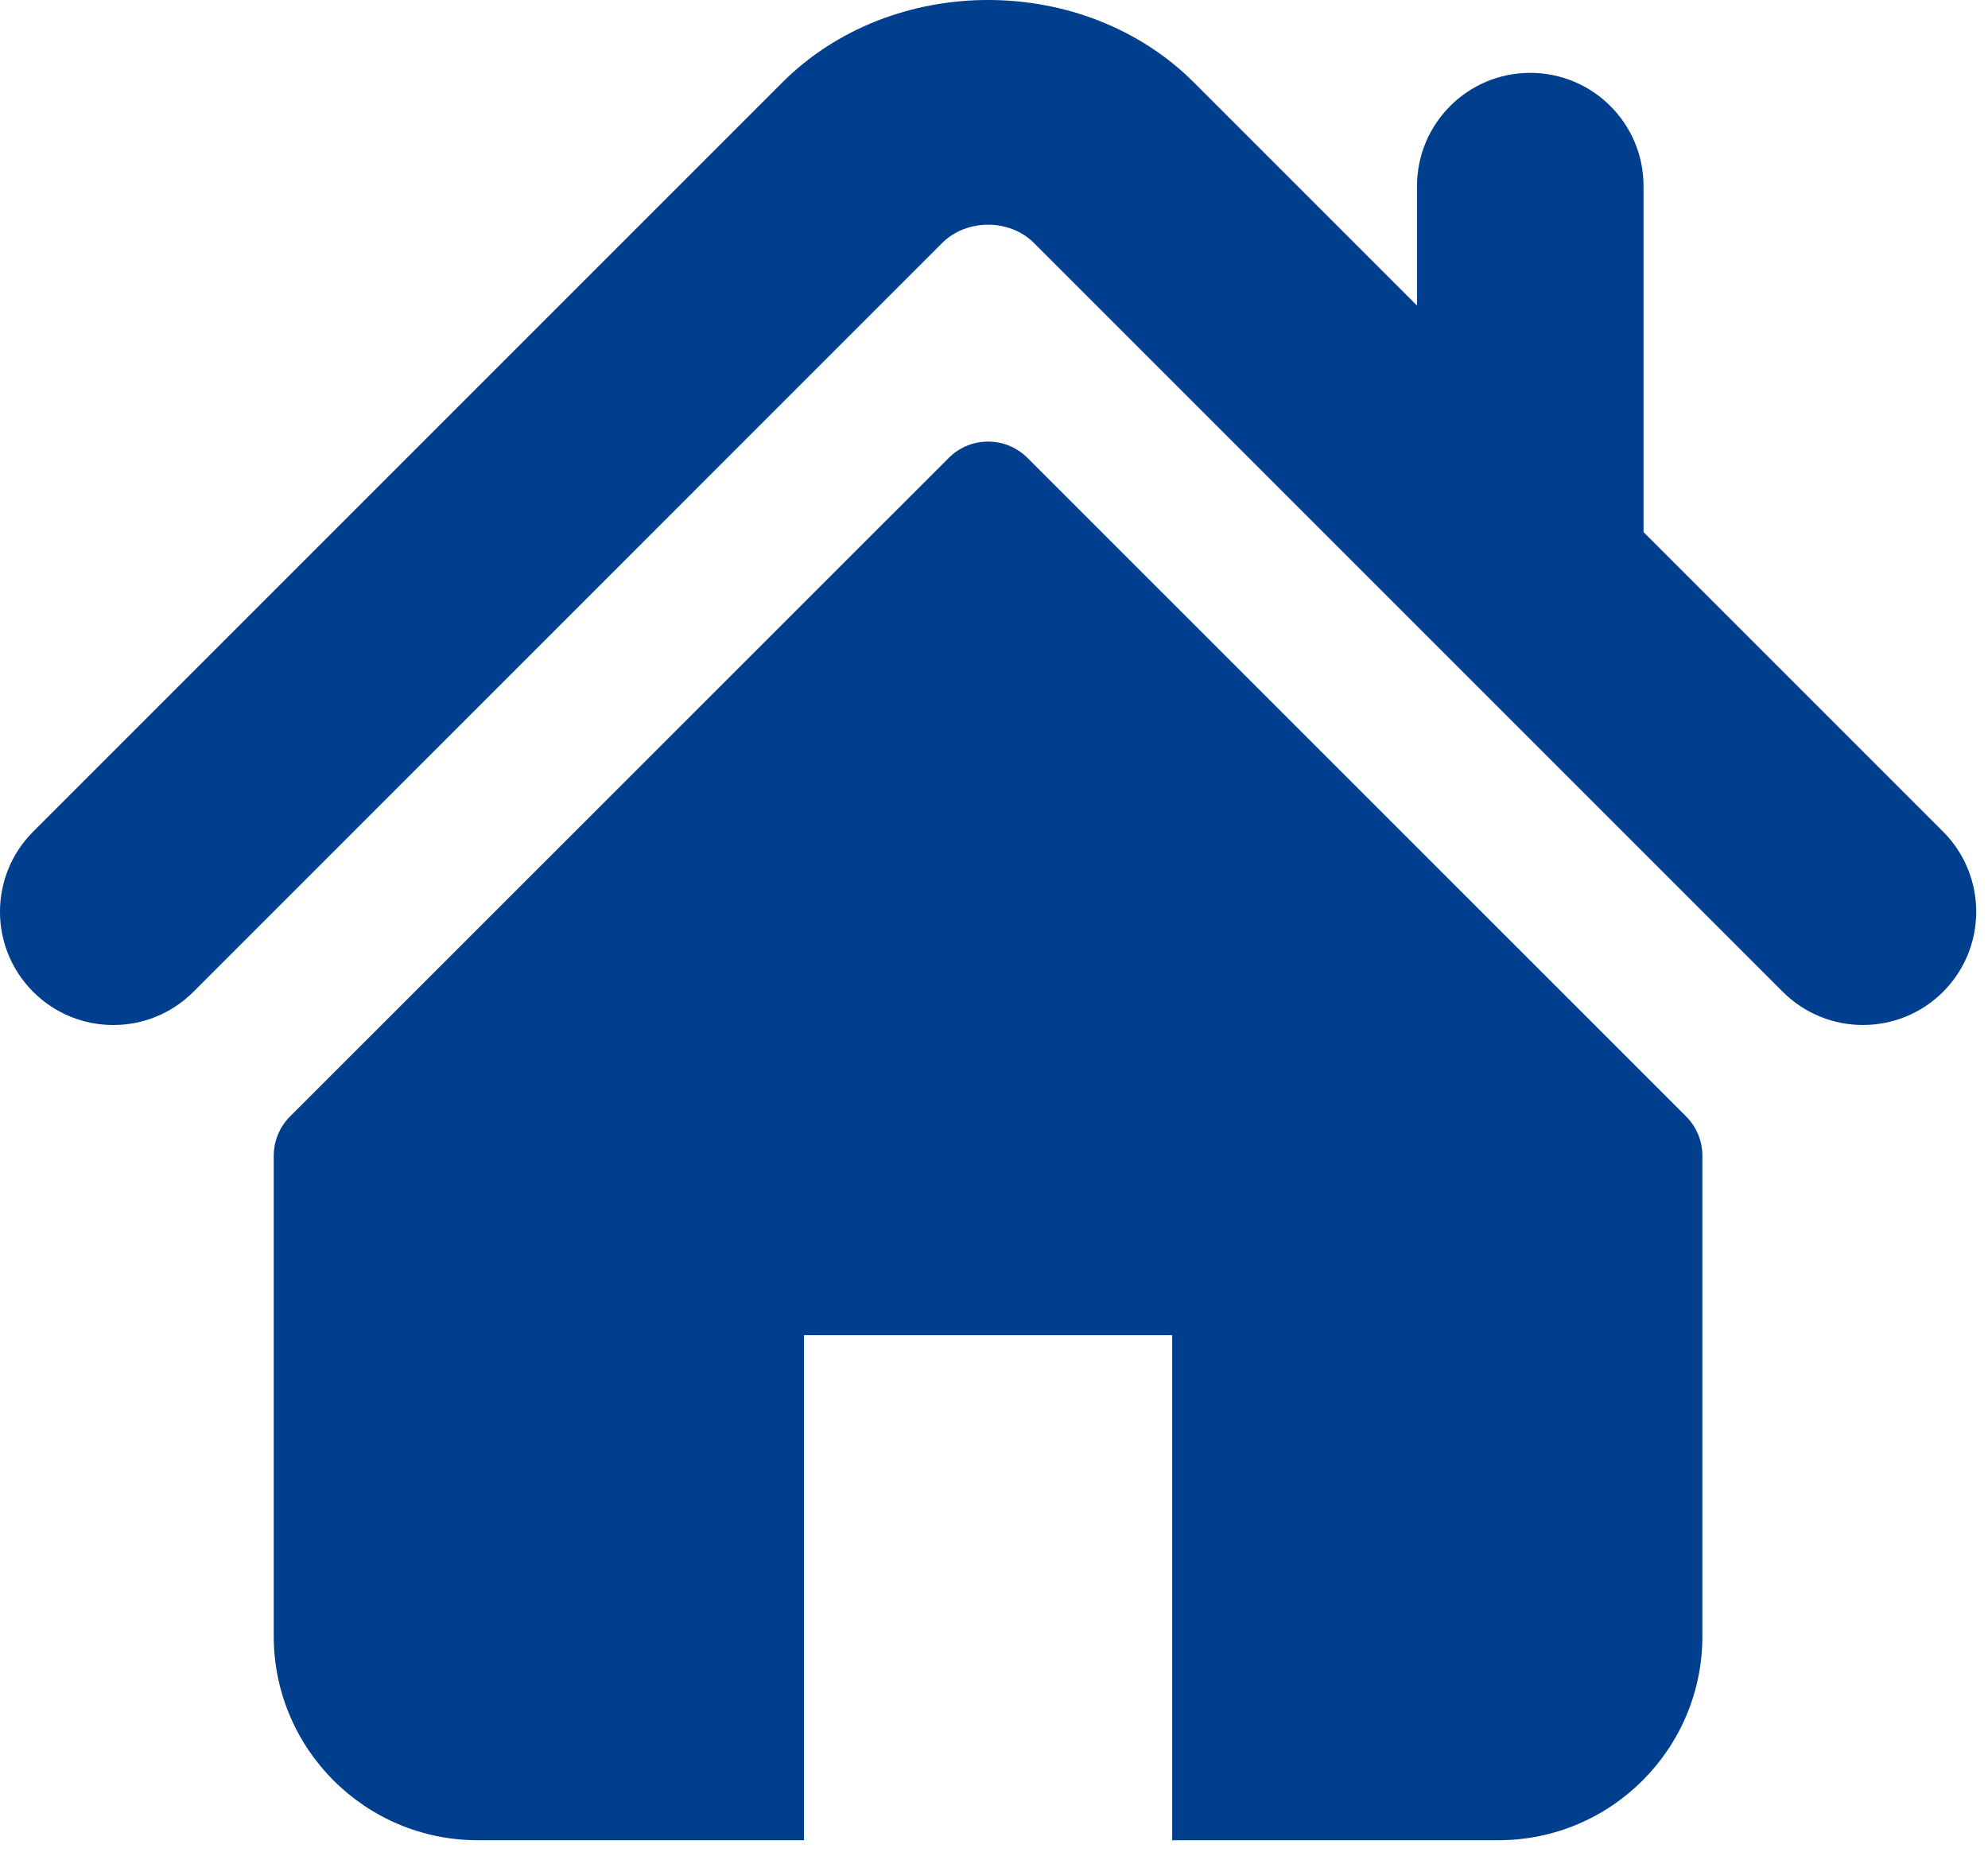
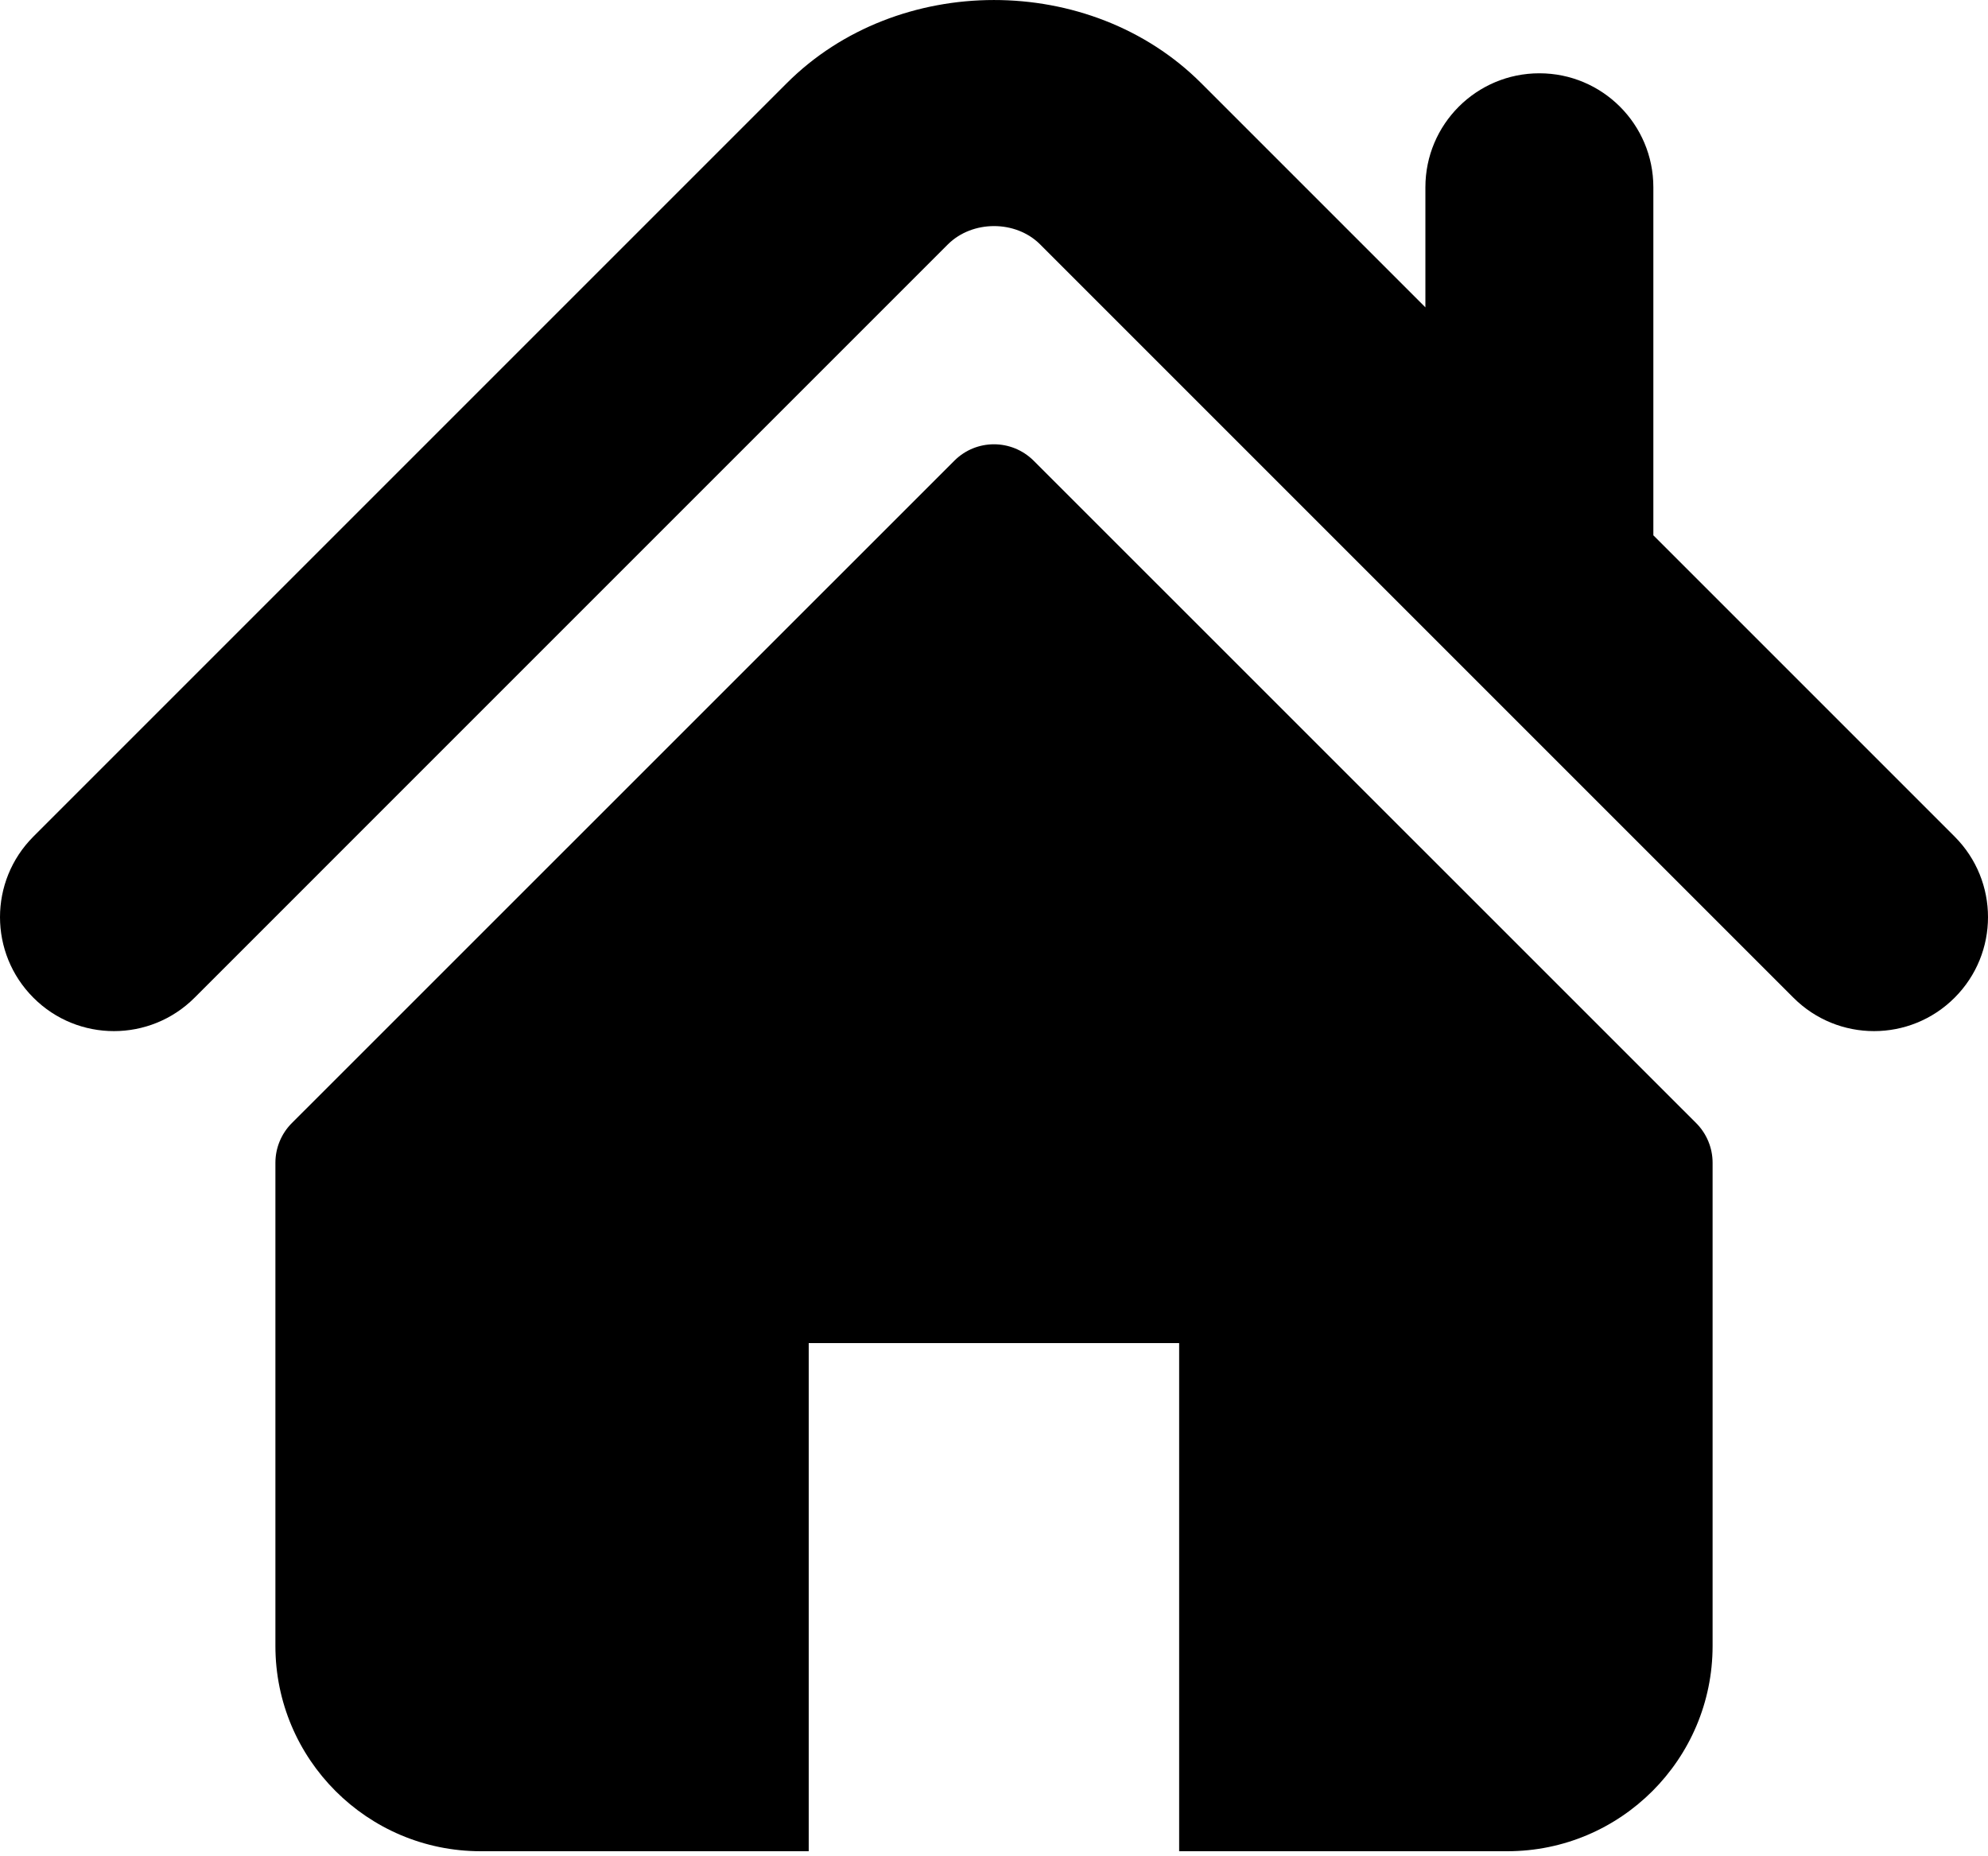
- <svg xmlns="http://www.w3.org/2000/svg" width="60" height="56" viewBox="0 0 60 56" fill="none">
-   <path d="M58.644 25.099L49.604 16.059V5.617C49.604 3.729 48.074 2.199 46.183 2.199C44.297 2.199 42.767 3.729 42.767 5.617V9.222L36.036 2.491C32.709 -0.834 26.923 -0.829 23.603 2.497L1.001 25.099C-0.334 26.436 -0.334 28.599 1.001 29.934C2.336 31.27 4.503 31.27 5.837 29.934L28.437 7.332C29.173 6.599 30.471 6.599 31.203 7.33L53.807 29.934C54.477 30.602 55.351 30.935 56.225 30.935C57.1 30.935 57.975 30.602 58.644 29.934C59.978 28.599 59.978 26.436 58.644 25.099Z" fill="#003E8E" />
-   <path d="M31.01 13.82C30.353 13.164 29.29 13.164 28.635 13.82L8.754 33.695C8.44 34.009 8.262 34.437 8.262 34.885V49.38C8.262 52.782 11.021 55.54 14.422 55.54H24.265V40.297H35.378V55.54H45.221C48.622 55.54 51.38 52.782 51.38 49.381V34.885C51.38 34.437 51.204 34.009 50.888 33.695L31.01 13.82Z" fill="#003E8E" />
+ <svg xmlns="http://www.w3.org/2000/svg" width="15" height="14" viewBox="0 0 15 14" fill="none">
+   <path d="M14.748 6.312L12.475 4.039V1.413C12.475 0.938 12.09 0.553 11.615 0.553C11.14 0.553 10.755 0.938 10.755 1.413V2.319L9.063 0.627C8.226 -0.21 6.771 -0.208 5.936 0.628L0.252 6.312C-0.084 6.648 -0.084 7.192 0.252 7.528C0.587 7.864 1.132 7.864 1.468 7.528L7.152 1.844C7.337 1.66 7.663 1.66 7.847 1.843L13.532 7.528C13.7 7.696 13.92 7.78 14.14 7.78C14.36 7.78 14.58 7.696 14.748 7.528C15.084 7.192 15.084 6.648 14.748 6.312Z" fill="black" />
+   <path d="M7.799 3.476C7.633 3.311 7.366 3.311 7.201 3.476L2.202 8.474C2.123 8.553 2.078 8.661 2.078 8.773V12.419C2.078 13.274 2.772 13.968 3.627 13.968H6.102V10.134H8.897V13.968H11.373C12.228 13.968 12.922 13.274 12.922 12.419V8.773C12.922 8.661 12.877 8.553 12.798 8.474L7.799 3.476Z" fill="black" />
</svg>
